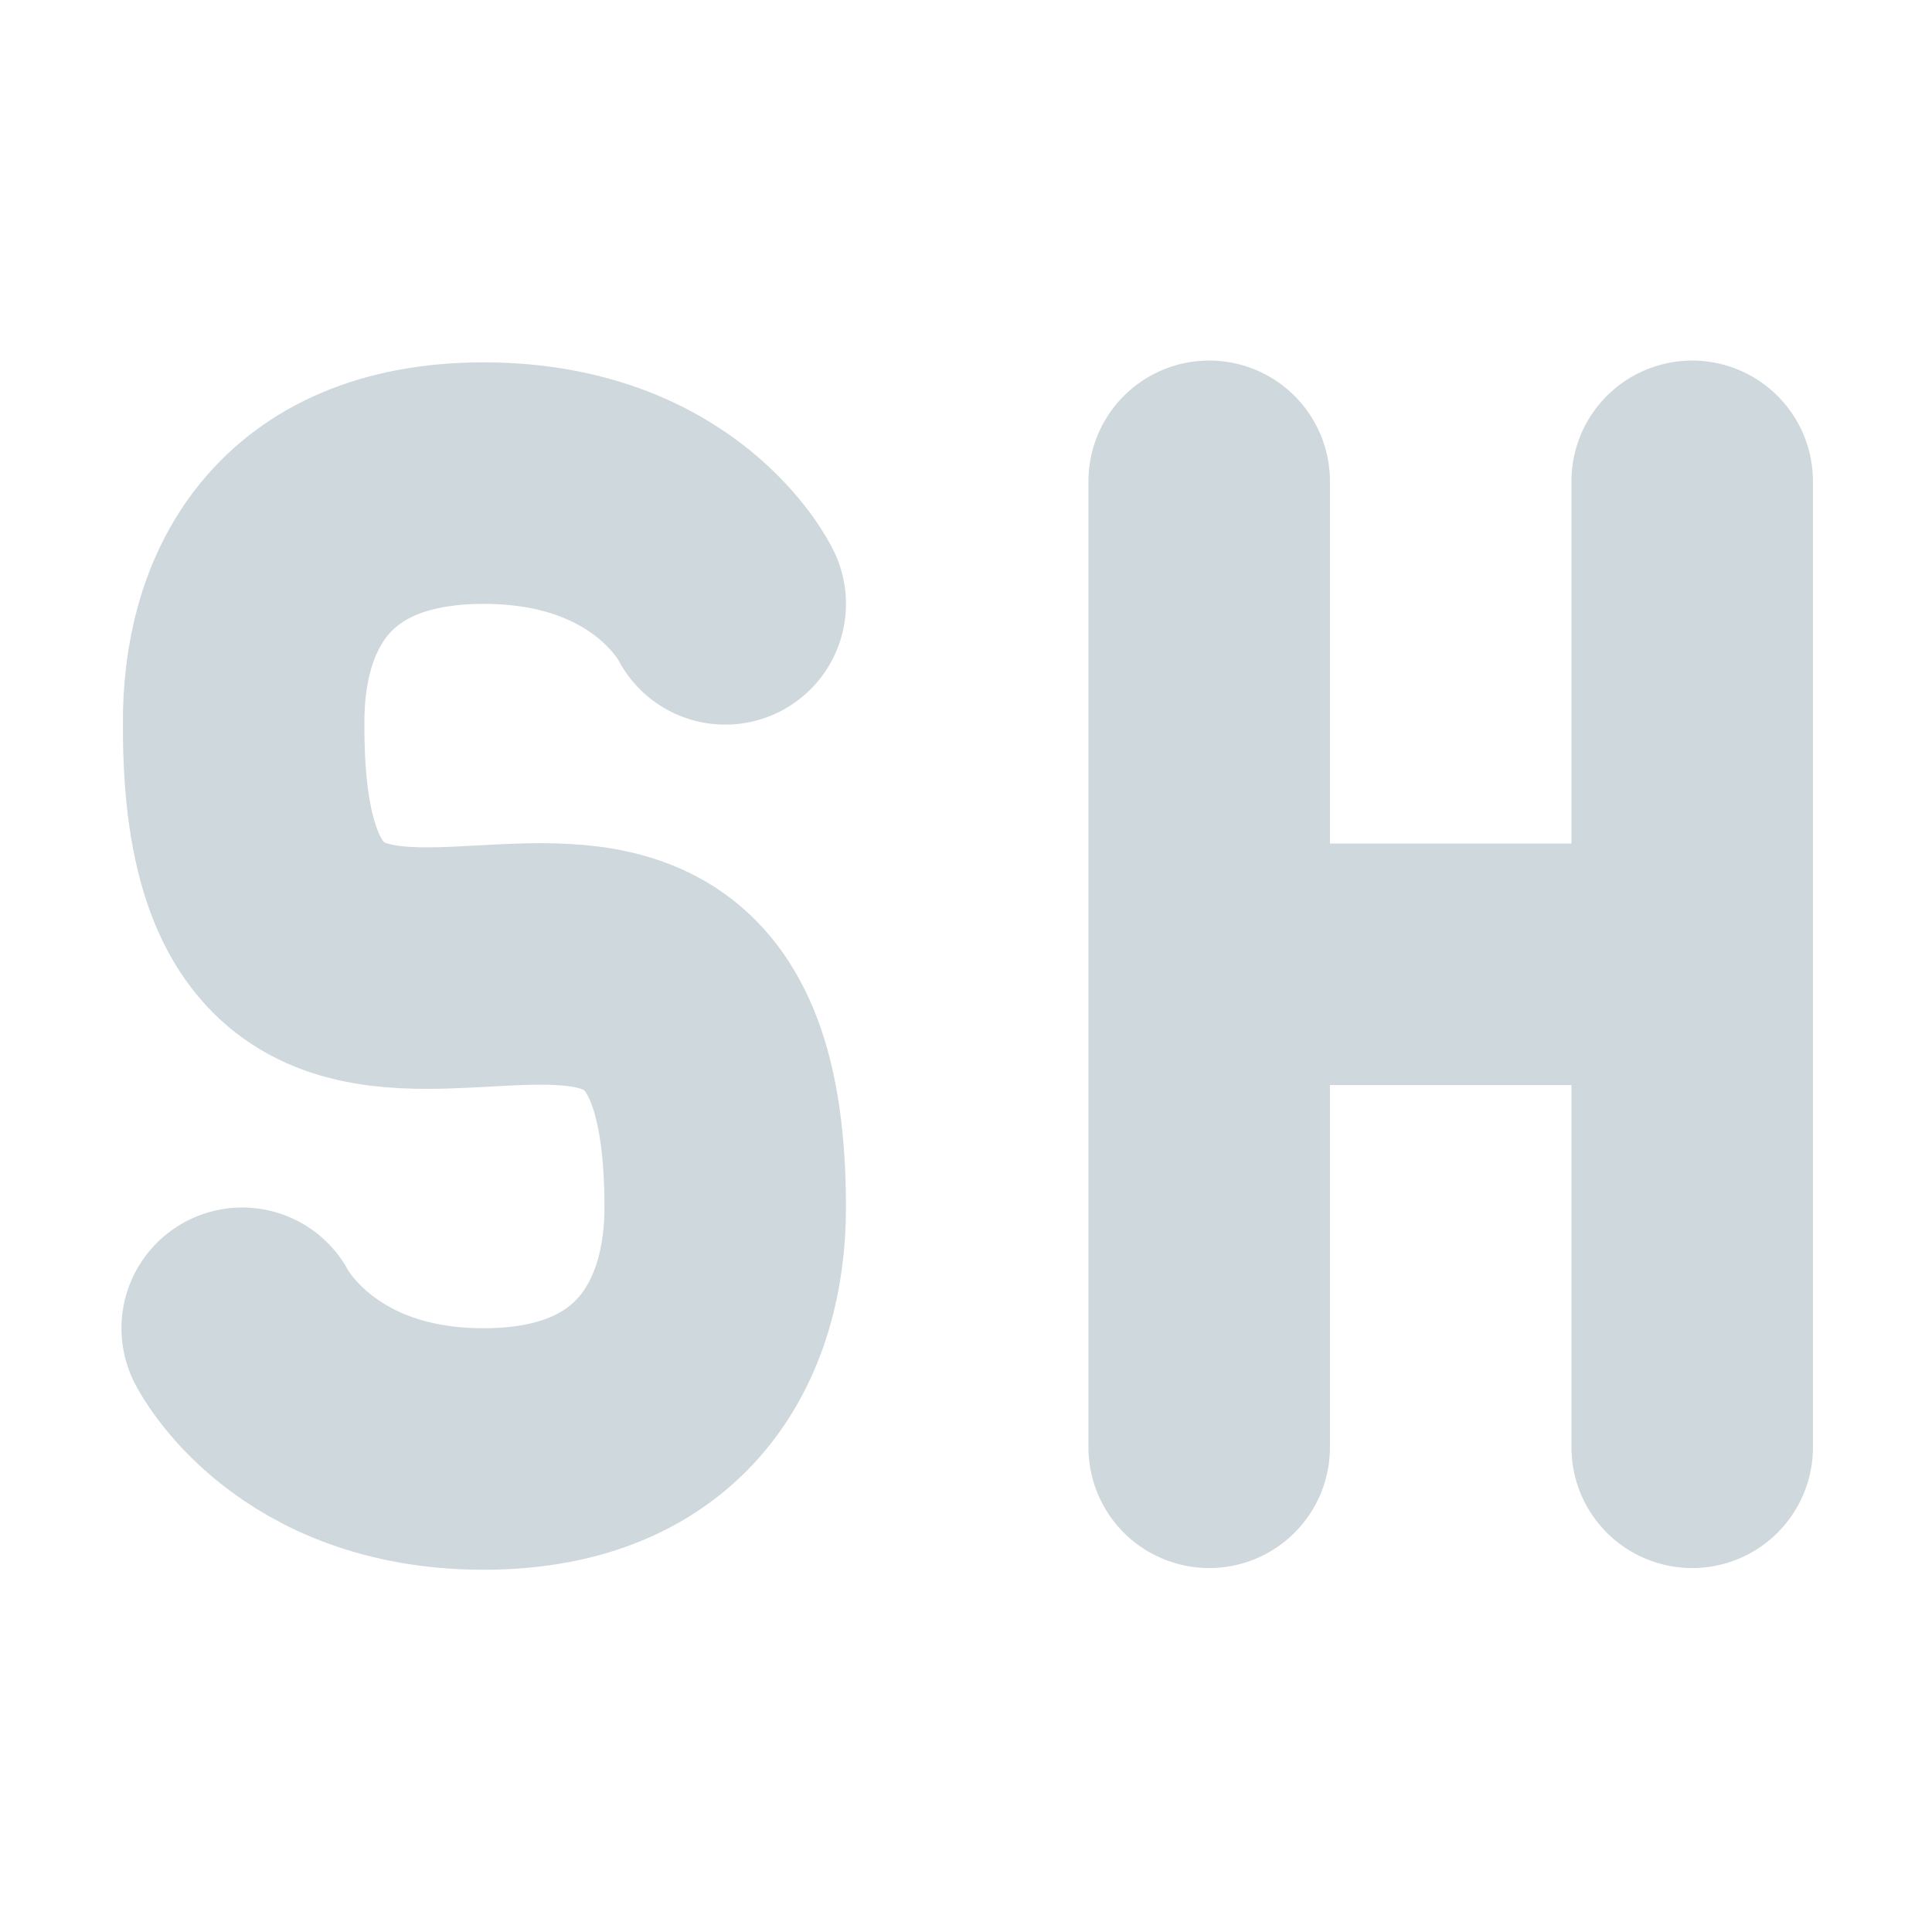
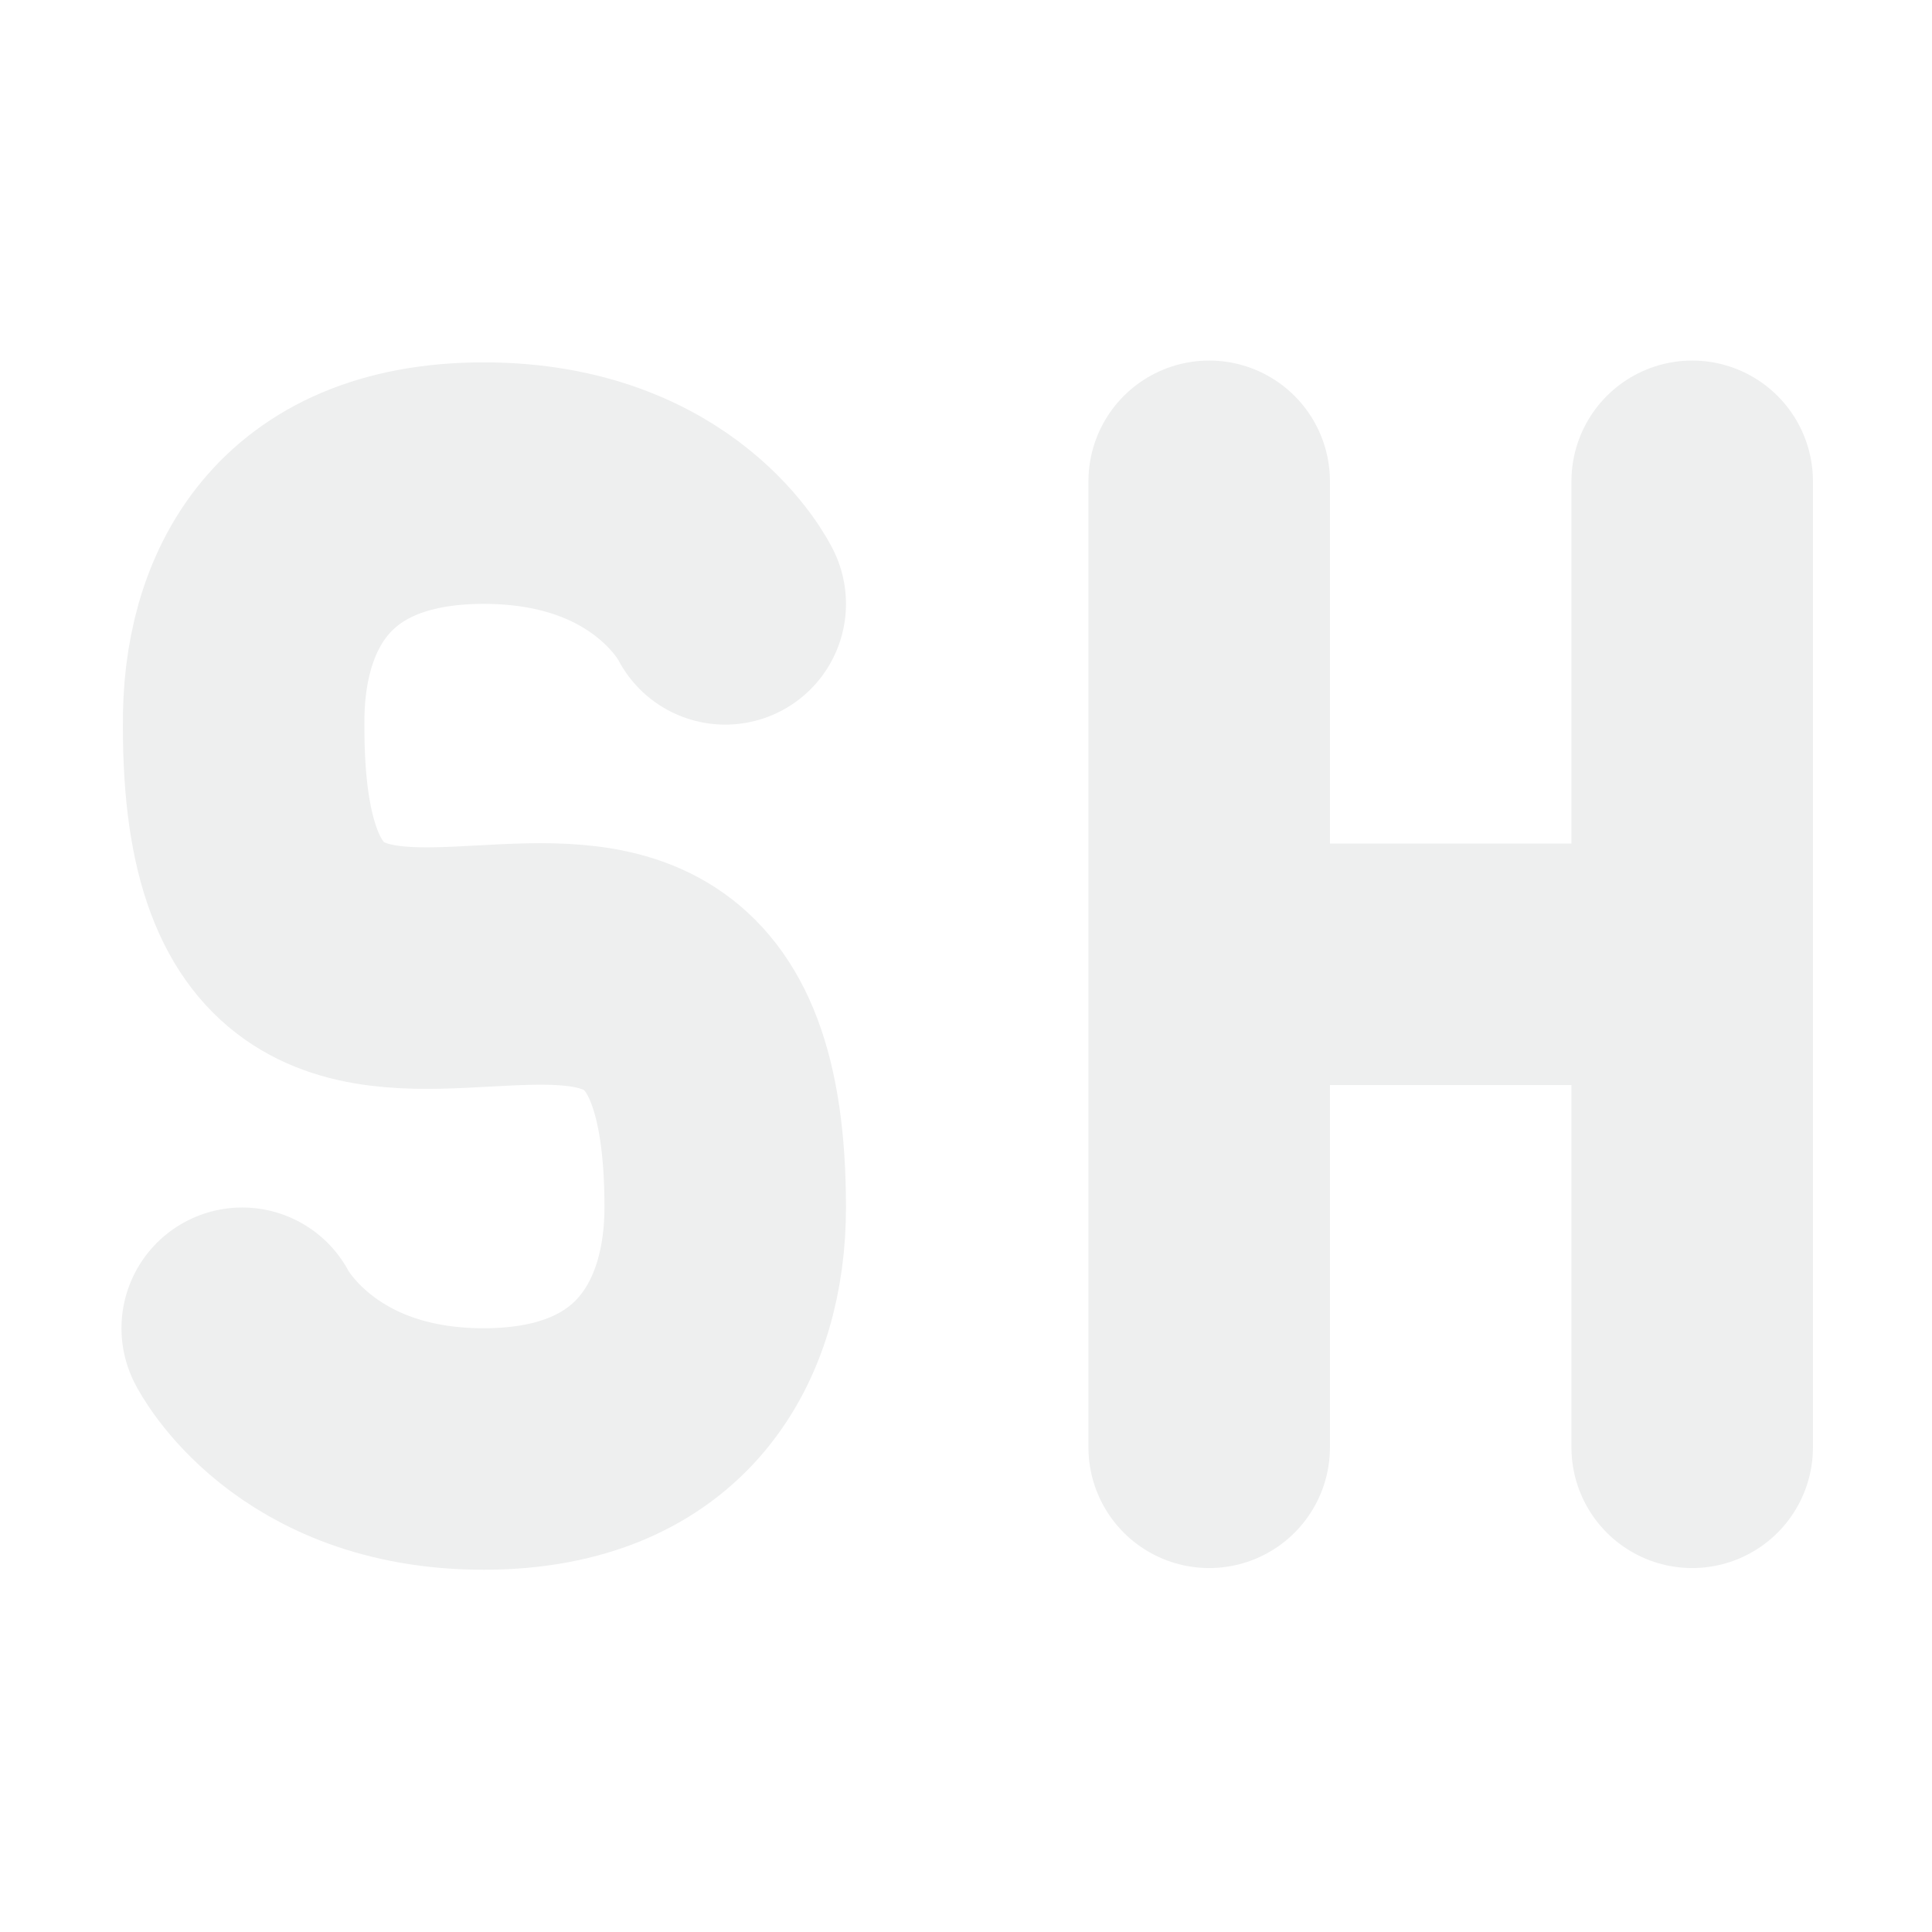
<svg xmlns="http://www.w3.org/2000/svg" width="16" height="16" version="1.1" viewBox="0 0 16 16">
  <g transform="translate(0,-1036.362)">
-     <path style="fill:none;stroke:#cfd8dc;stroke-width:2;stroke-linecap:round;stroke-linejoin:round" d="m 2.006,1047.362 c 0,0 0.504,1.001 2,1 1.496,-5e-4 2,-1 2,-2 0,-4.214 -4,0.211 -3.988,-3.99 -0.012,-1.009 0.472,-2.009 1.988,-2.009 1.516,0 2,1 2,1" />
-     <path style="fill:none;stroke:#cfd8dc;stroke-width:2;stroke-linecap:round" d="m 10.014,1044.348 4,0 m 0,4 0,-8 m -4,8 0,-8 0,0" />
+     <path style="fill:none;stroke:#eeefef;stroke-width:2;stroke-linecap:round;stroke-linejoin:round" d="m 2.006,1047.362 c 0,0 0.504,1.001 2,1 1.496,-5e-4 2,-1 2,-2 0,-4.214 -4,0.211 -3.988,-3.99 -0.012,-1.009 0.472,-2.009 1.988,-2.009 1.516,0 2,1 2,1" />
+     <path style="fill:none;stroke:#eeefef;stroke-width:2;stroke-linecap:round" d="m 10.014,1044.348 4,0 m 0,4 0,-8 m -4,8 0,-8 0,0" />
  </g>
</svg>
